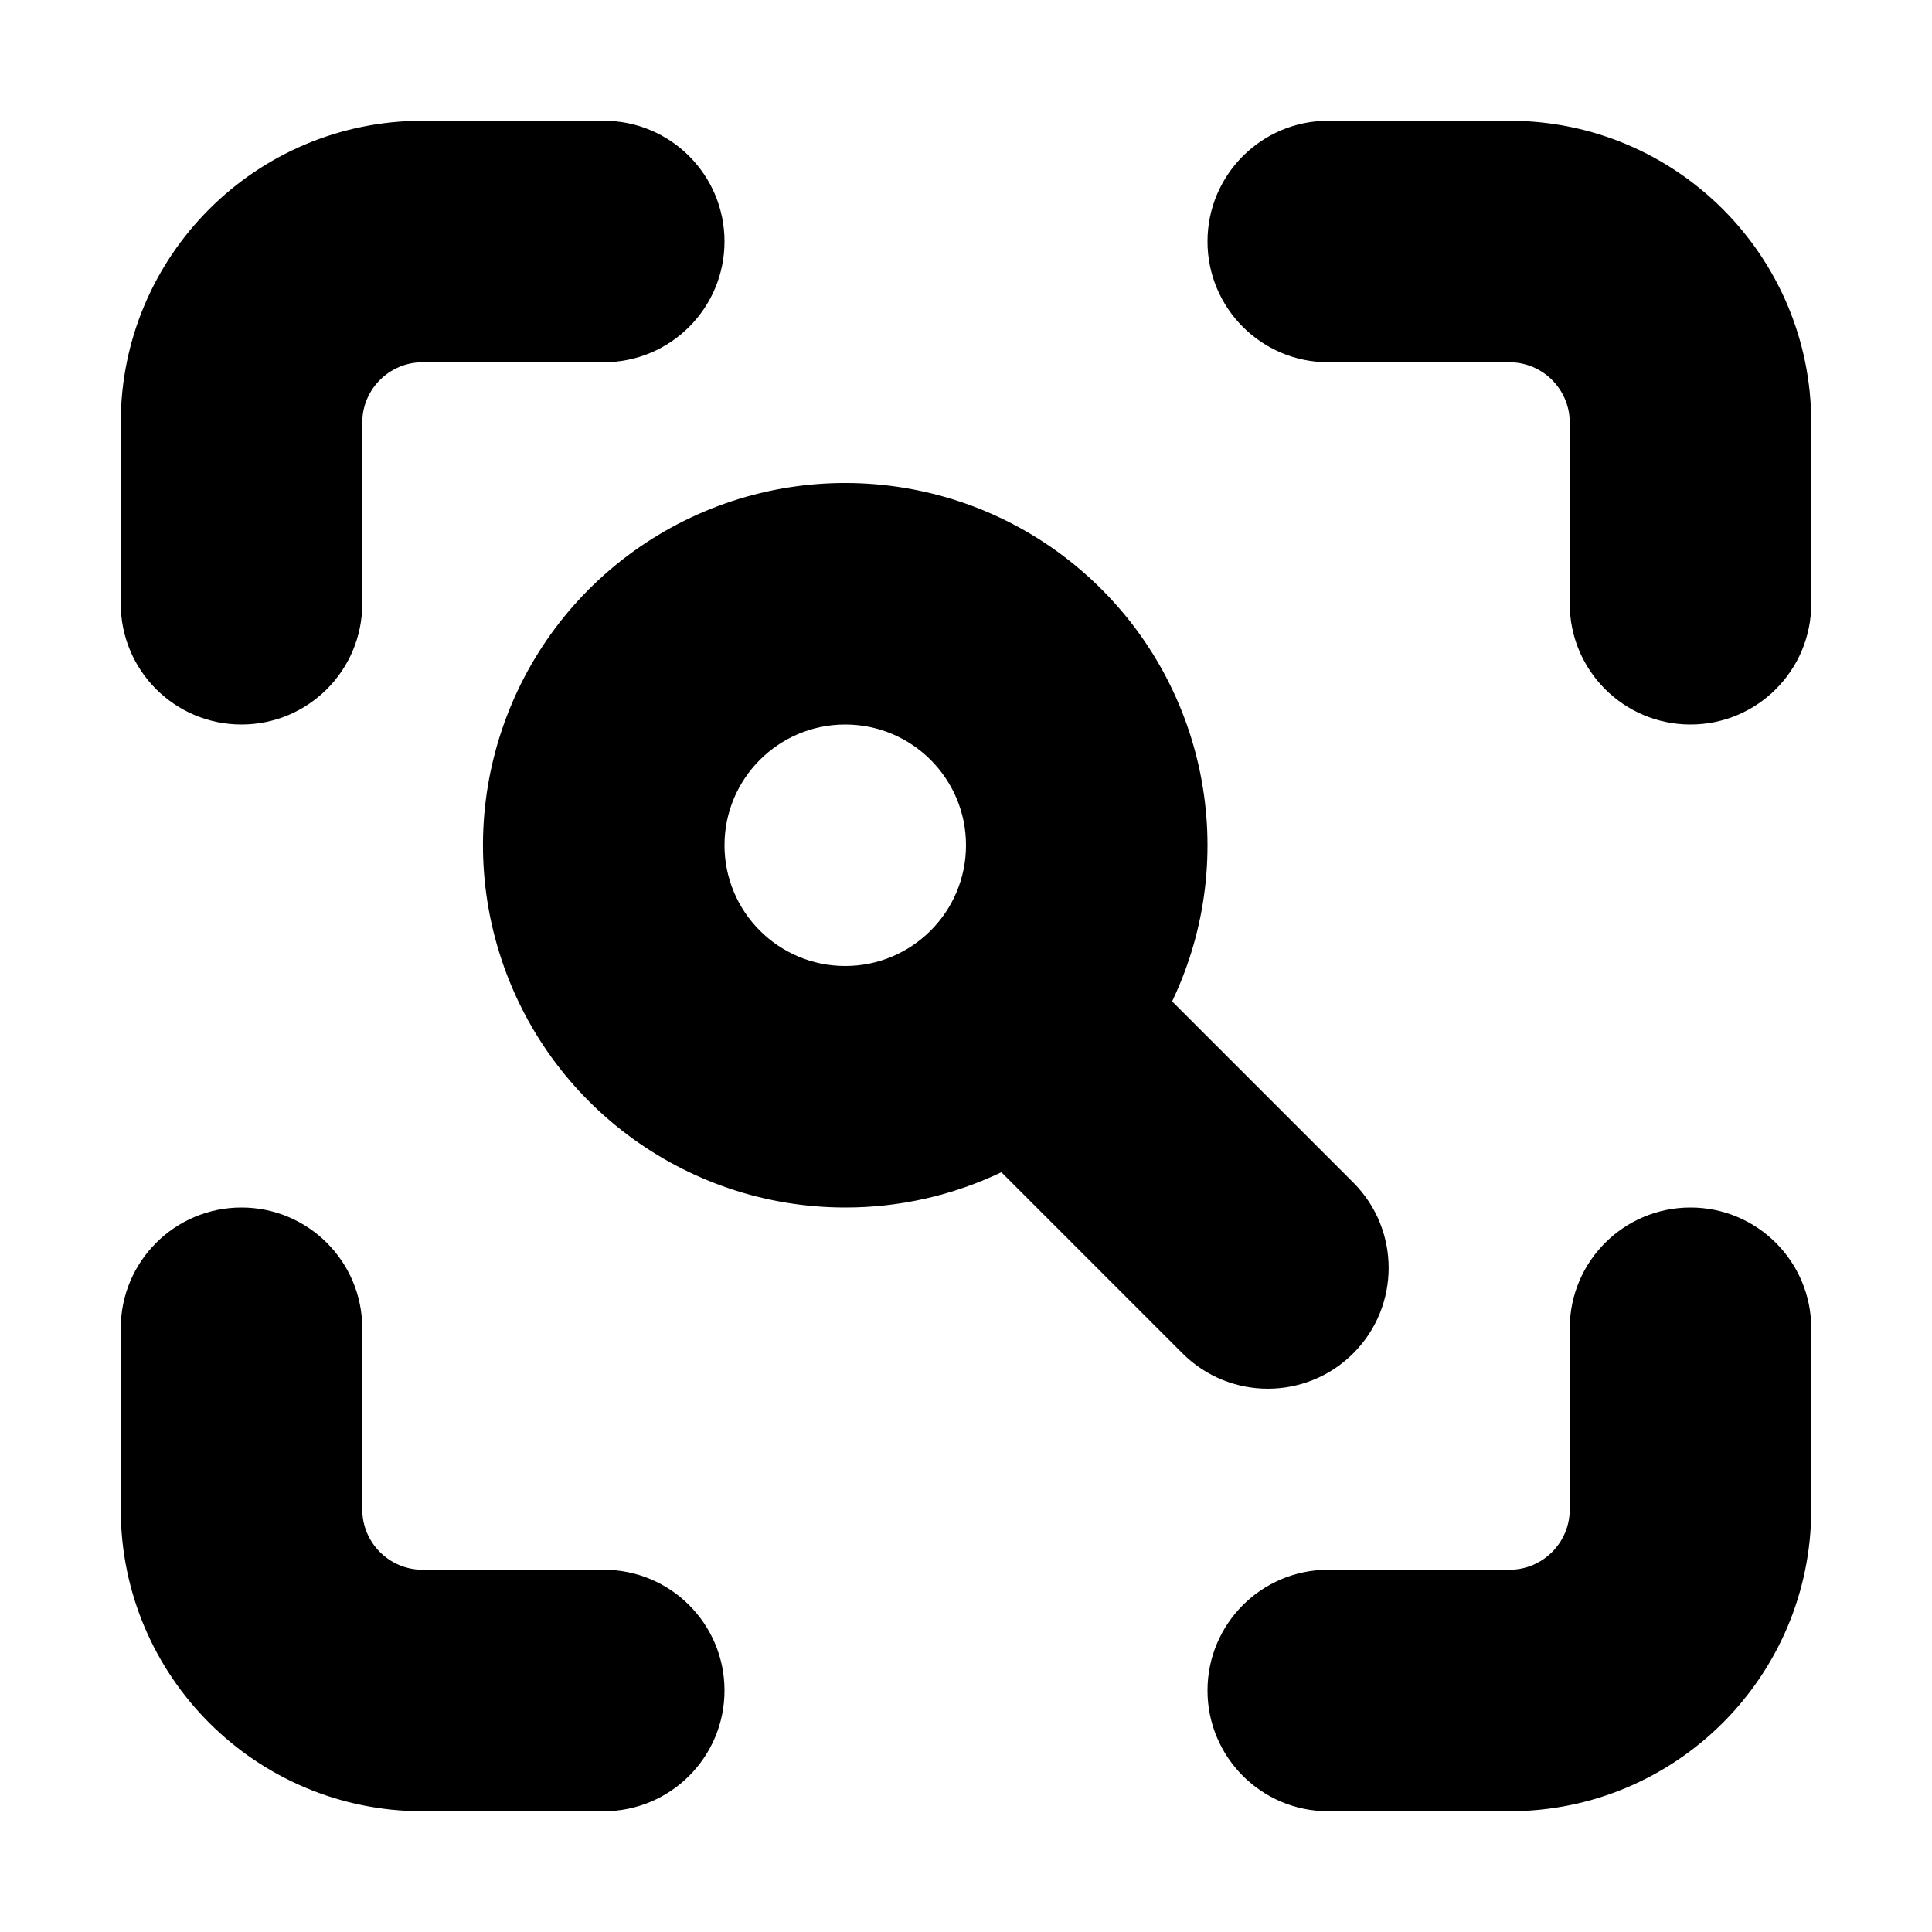
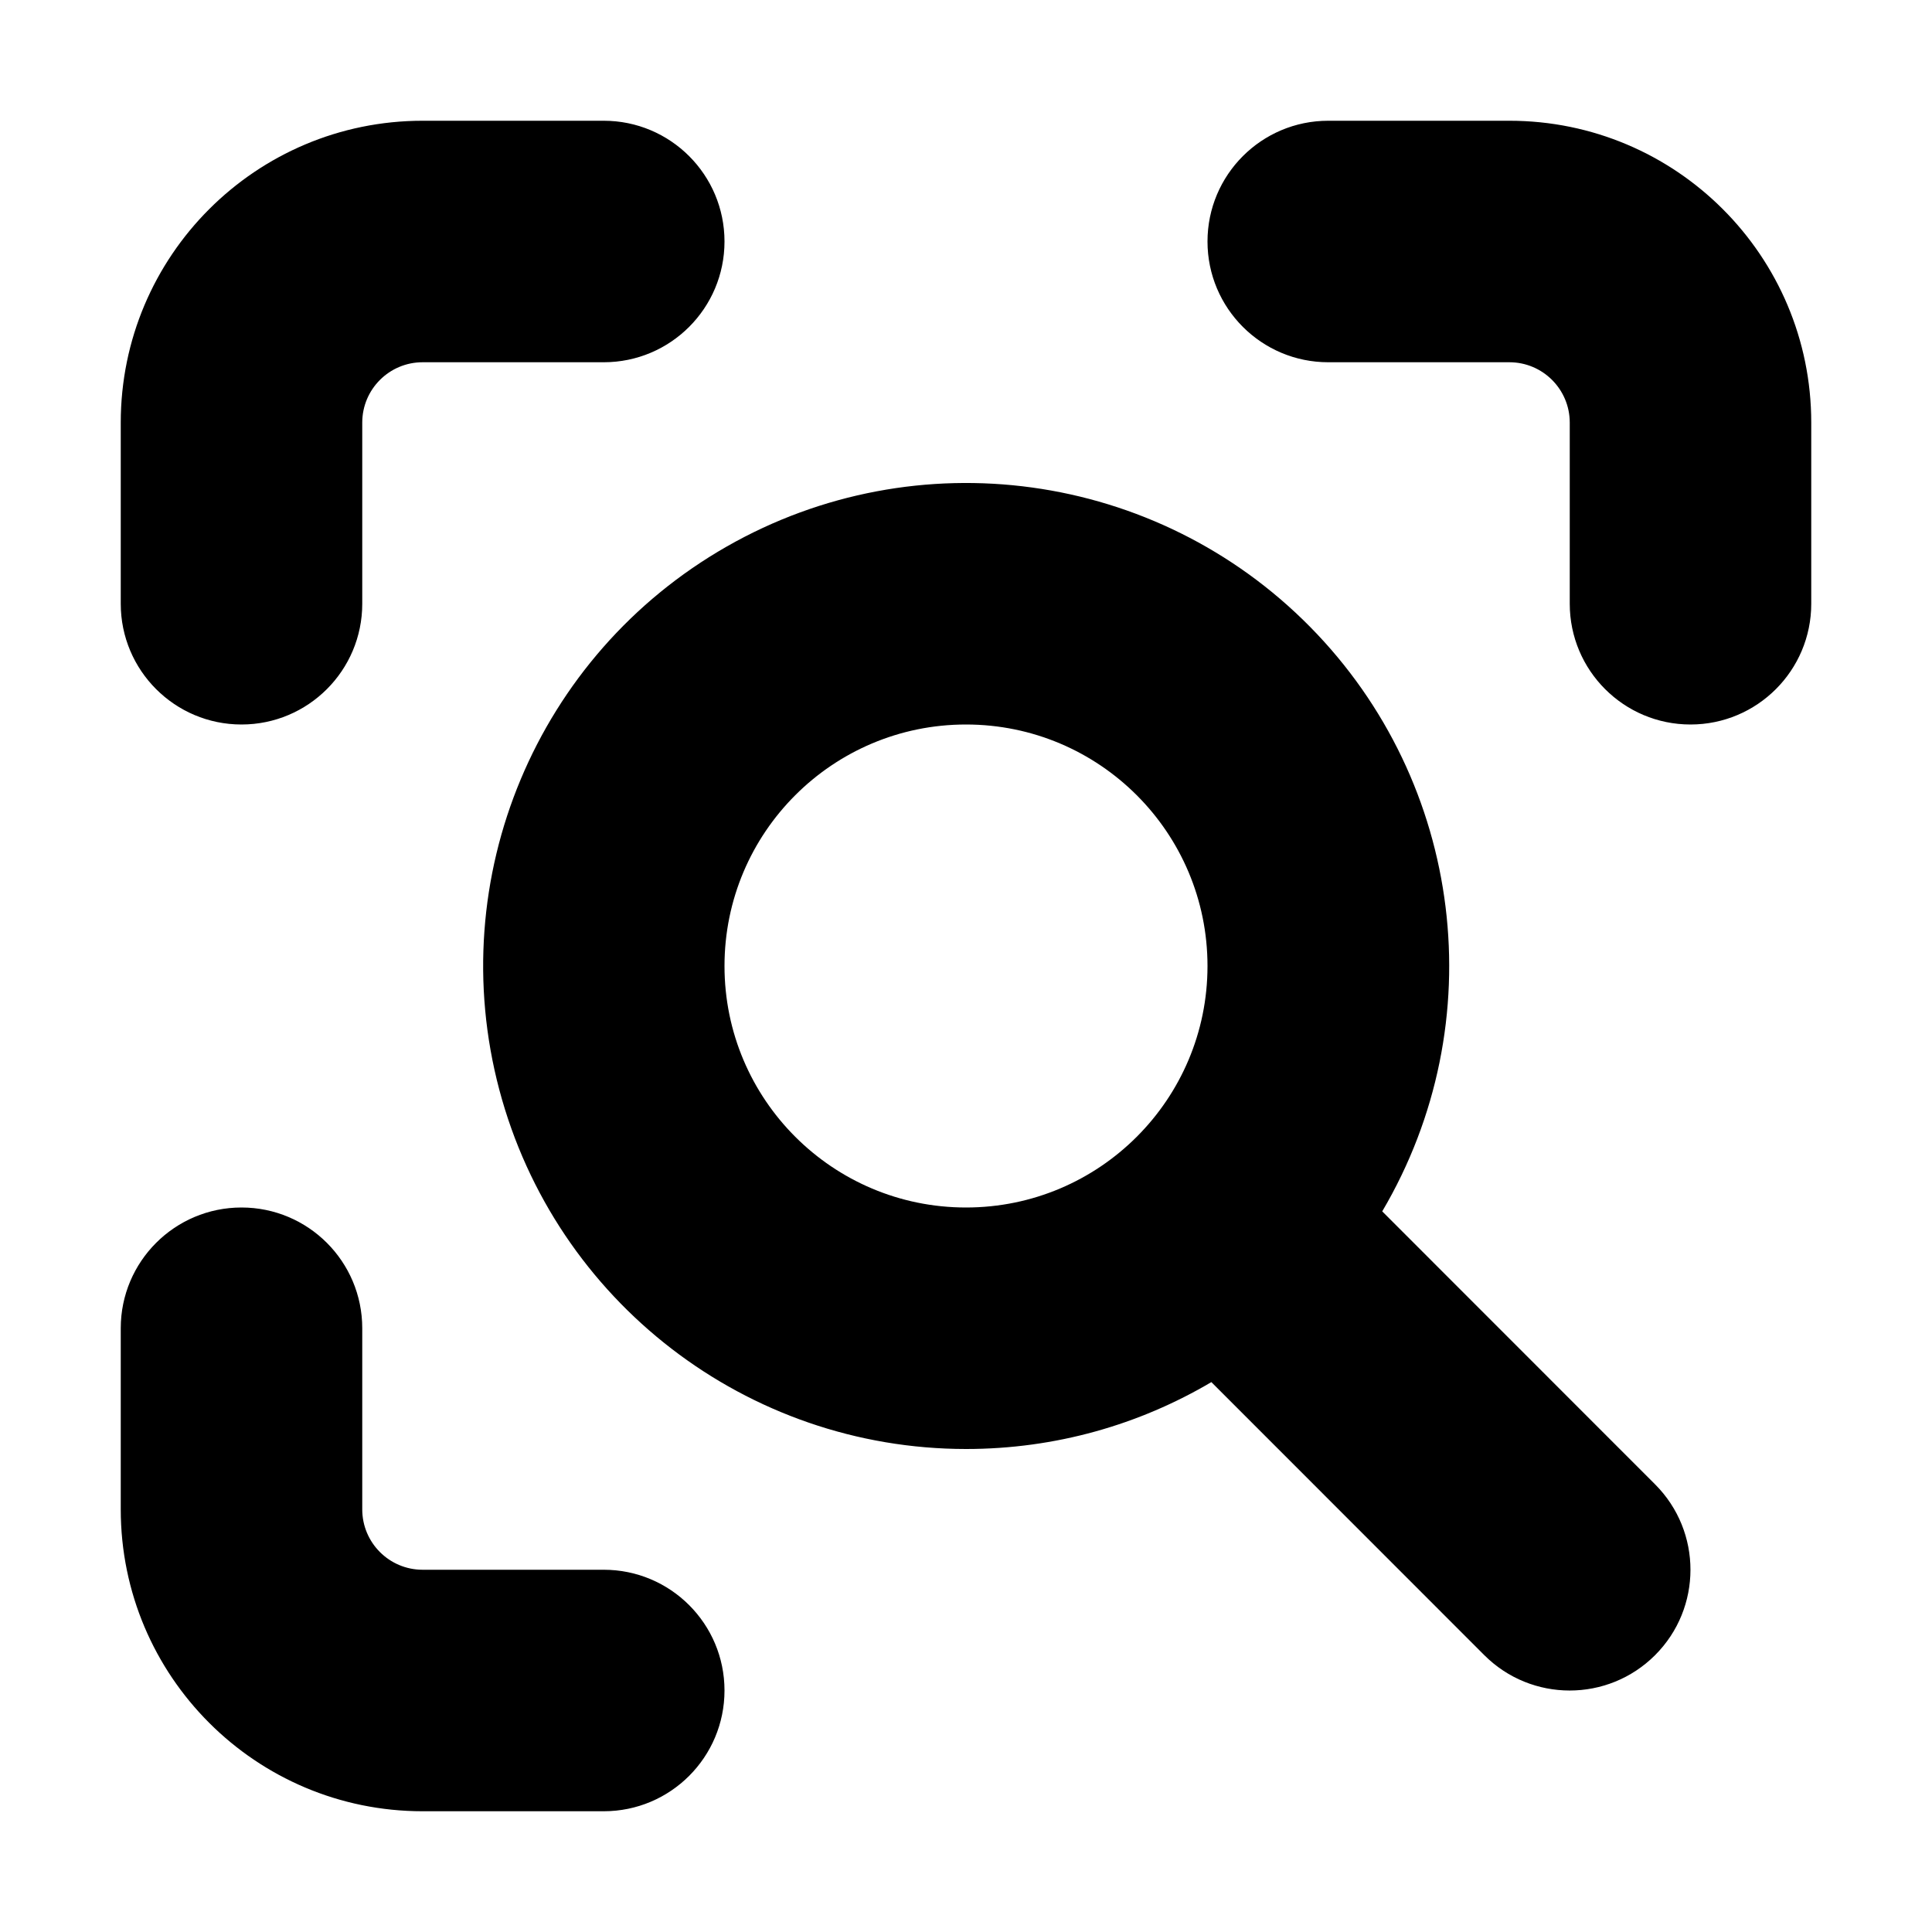
<svg xmlns="http://www.w3.org/2000/svg" viewBox="0 0 16 16">
-   <path d="M3.5 1H5a1 1 0 0 1 0 2H3.5a.5.5 0 0 0-.5.5V5a1 1 0 0 1-2 0V3.5A2.5 2.5 0 0 1 3.5 1ZM2 10a1 1 0 0 0-1 1v1.5A2.5 2.5 0 0 0 3.5 15H5a1 1 0 1 0 0-2H3.5a.5.5 0 0 1-.5-.5V11a1 1 0 0 0-1-1Zm11 1a1 1 0 1 1 2 0v1.5a2.5 2.5 0 0 1-2.5 2.5H11a1 1 0 1 1 0-2h1.5a.5.5 0 0 0 .5-.5V11Zm1-5a1 1 0 0 0 1-1V3.5A2.5 2.5 0 0 0 12.5 1H11a1 1 0 1 0 0 2h1.5a.5.5 0 0 1 .5.5V5a1 1 0 0 0 1 1Z" />
-   <path fill-rule="evenodd" clip-rule="evenodd" d="M7 10a2.99 2.99 0 0 0 1.293-.292l1.5 1.5a1 1 0 0 0 1.414-1.415l-1.5-1.5A3 3 0 1 0 7 10Zm0-2a1 1 0 1 0 0-2 1 1 0 0 0 0 2Z" />
+   <path fill-rule="evenodd" clip-rule="evenodd" d="M6 2a1 1 0 0 0-1-1H3.5A2.5 2.5 0 0 0 1 3.5V5a1 1 0 0 0 2 0V3.5a.5.5 0 0 1 .5-.5H5a1 1 0 0 0 1-1Zm9 3a1 1 0 1 1-2 0V3.5a.5.5 0 0 0-.5-.5H11a1 1 0 1 1 0-2h1.5A2.5 2.5 0 0 1 15 3.5V5ZM3 11a1 1 0 1 0-2 0v1.5A2.5 2.5 0 0 0 3.5 15H5a1 1 0 1 0 0-2H3.5a.5.5 0 0 1-.5-.5V11Zm5-1a2 2 0 1 0 0-4 2 2 0 0 0 0 4Zm0 2c.742 0 1.436-.202 2.032-.554l2.26 2.261a1 1 0 0 0 1.415-1.414l-2.26-2.261A4 4 0 1 0 8 12Z" />
</svg>
